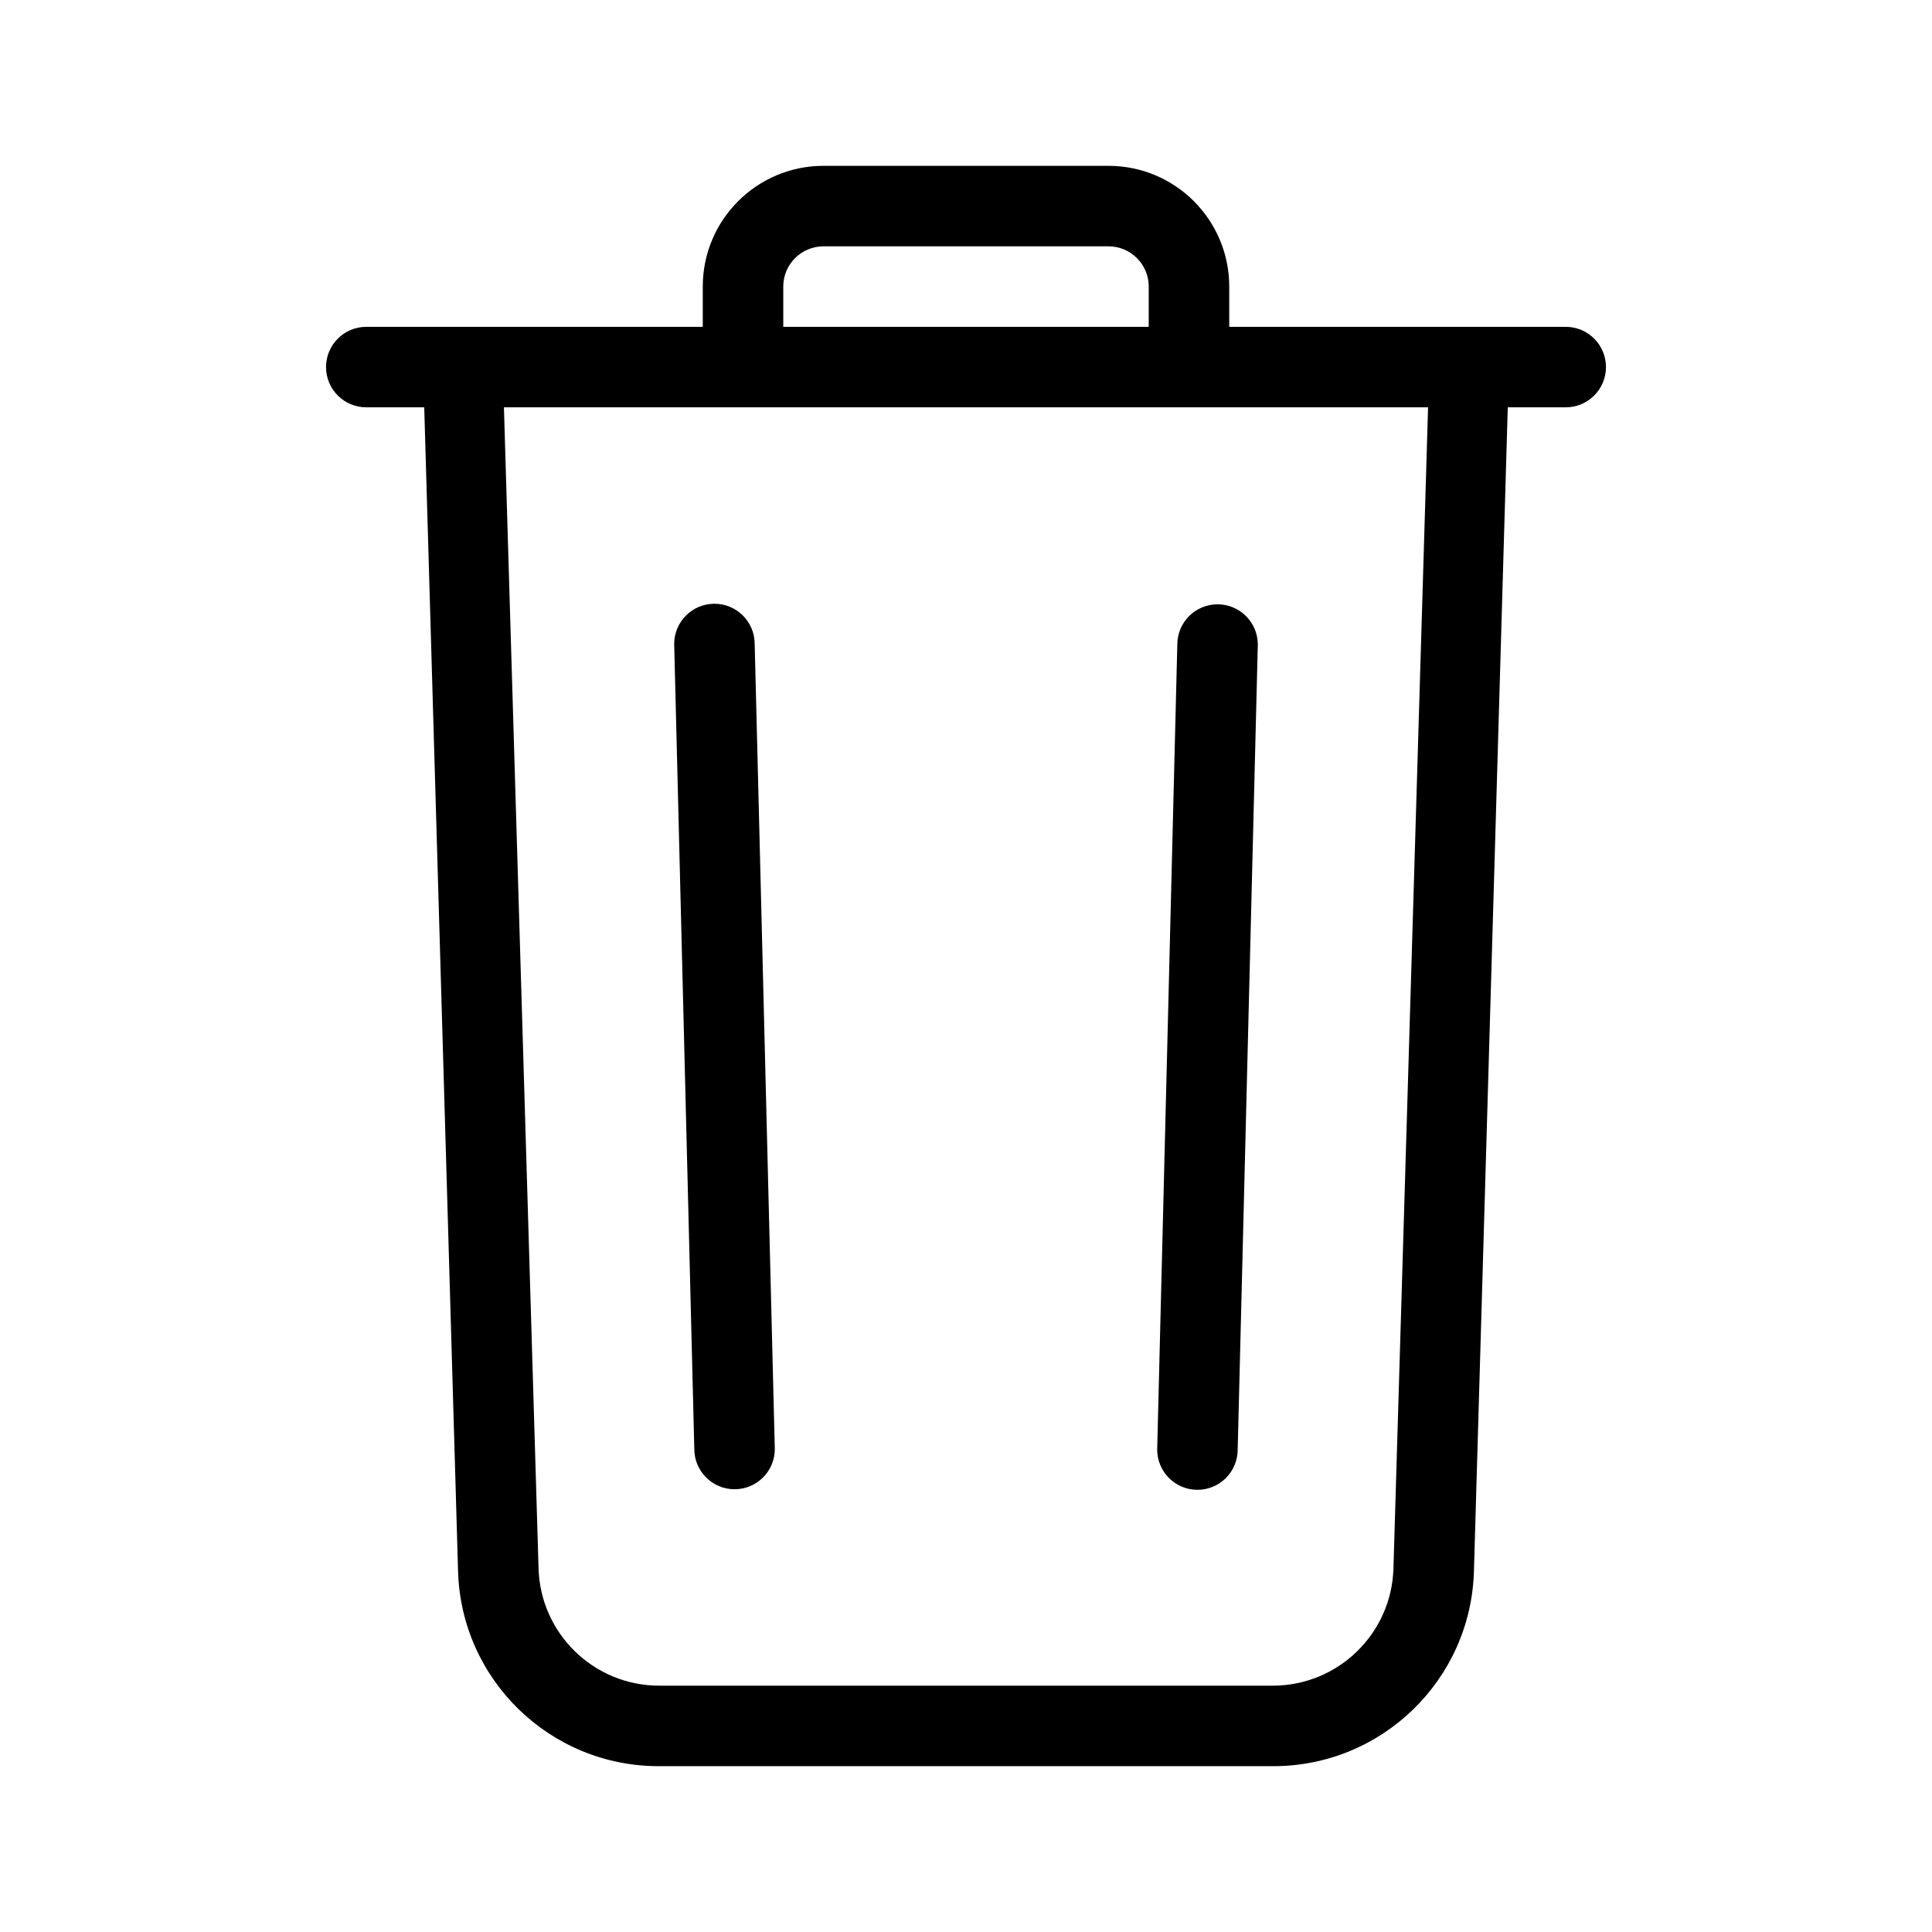
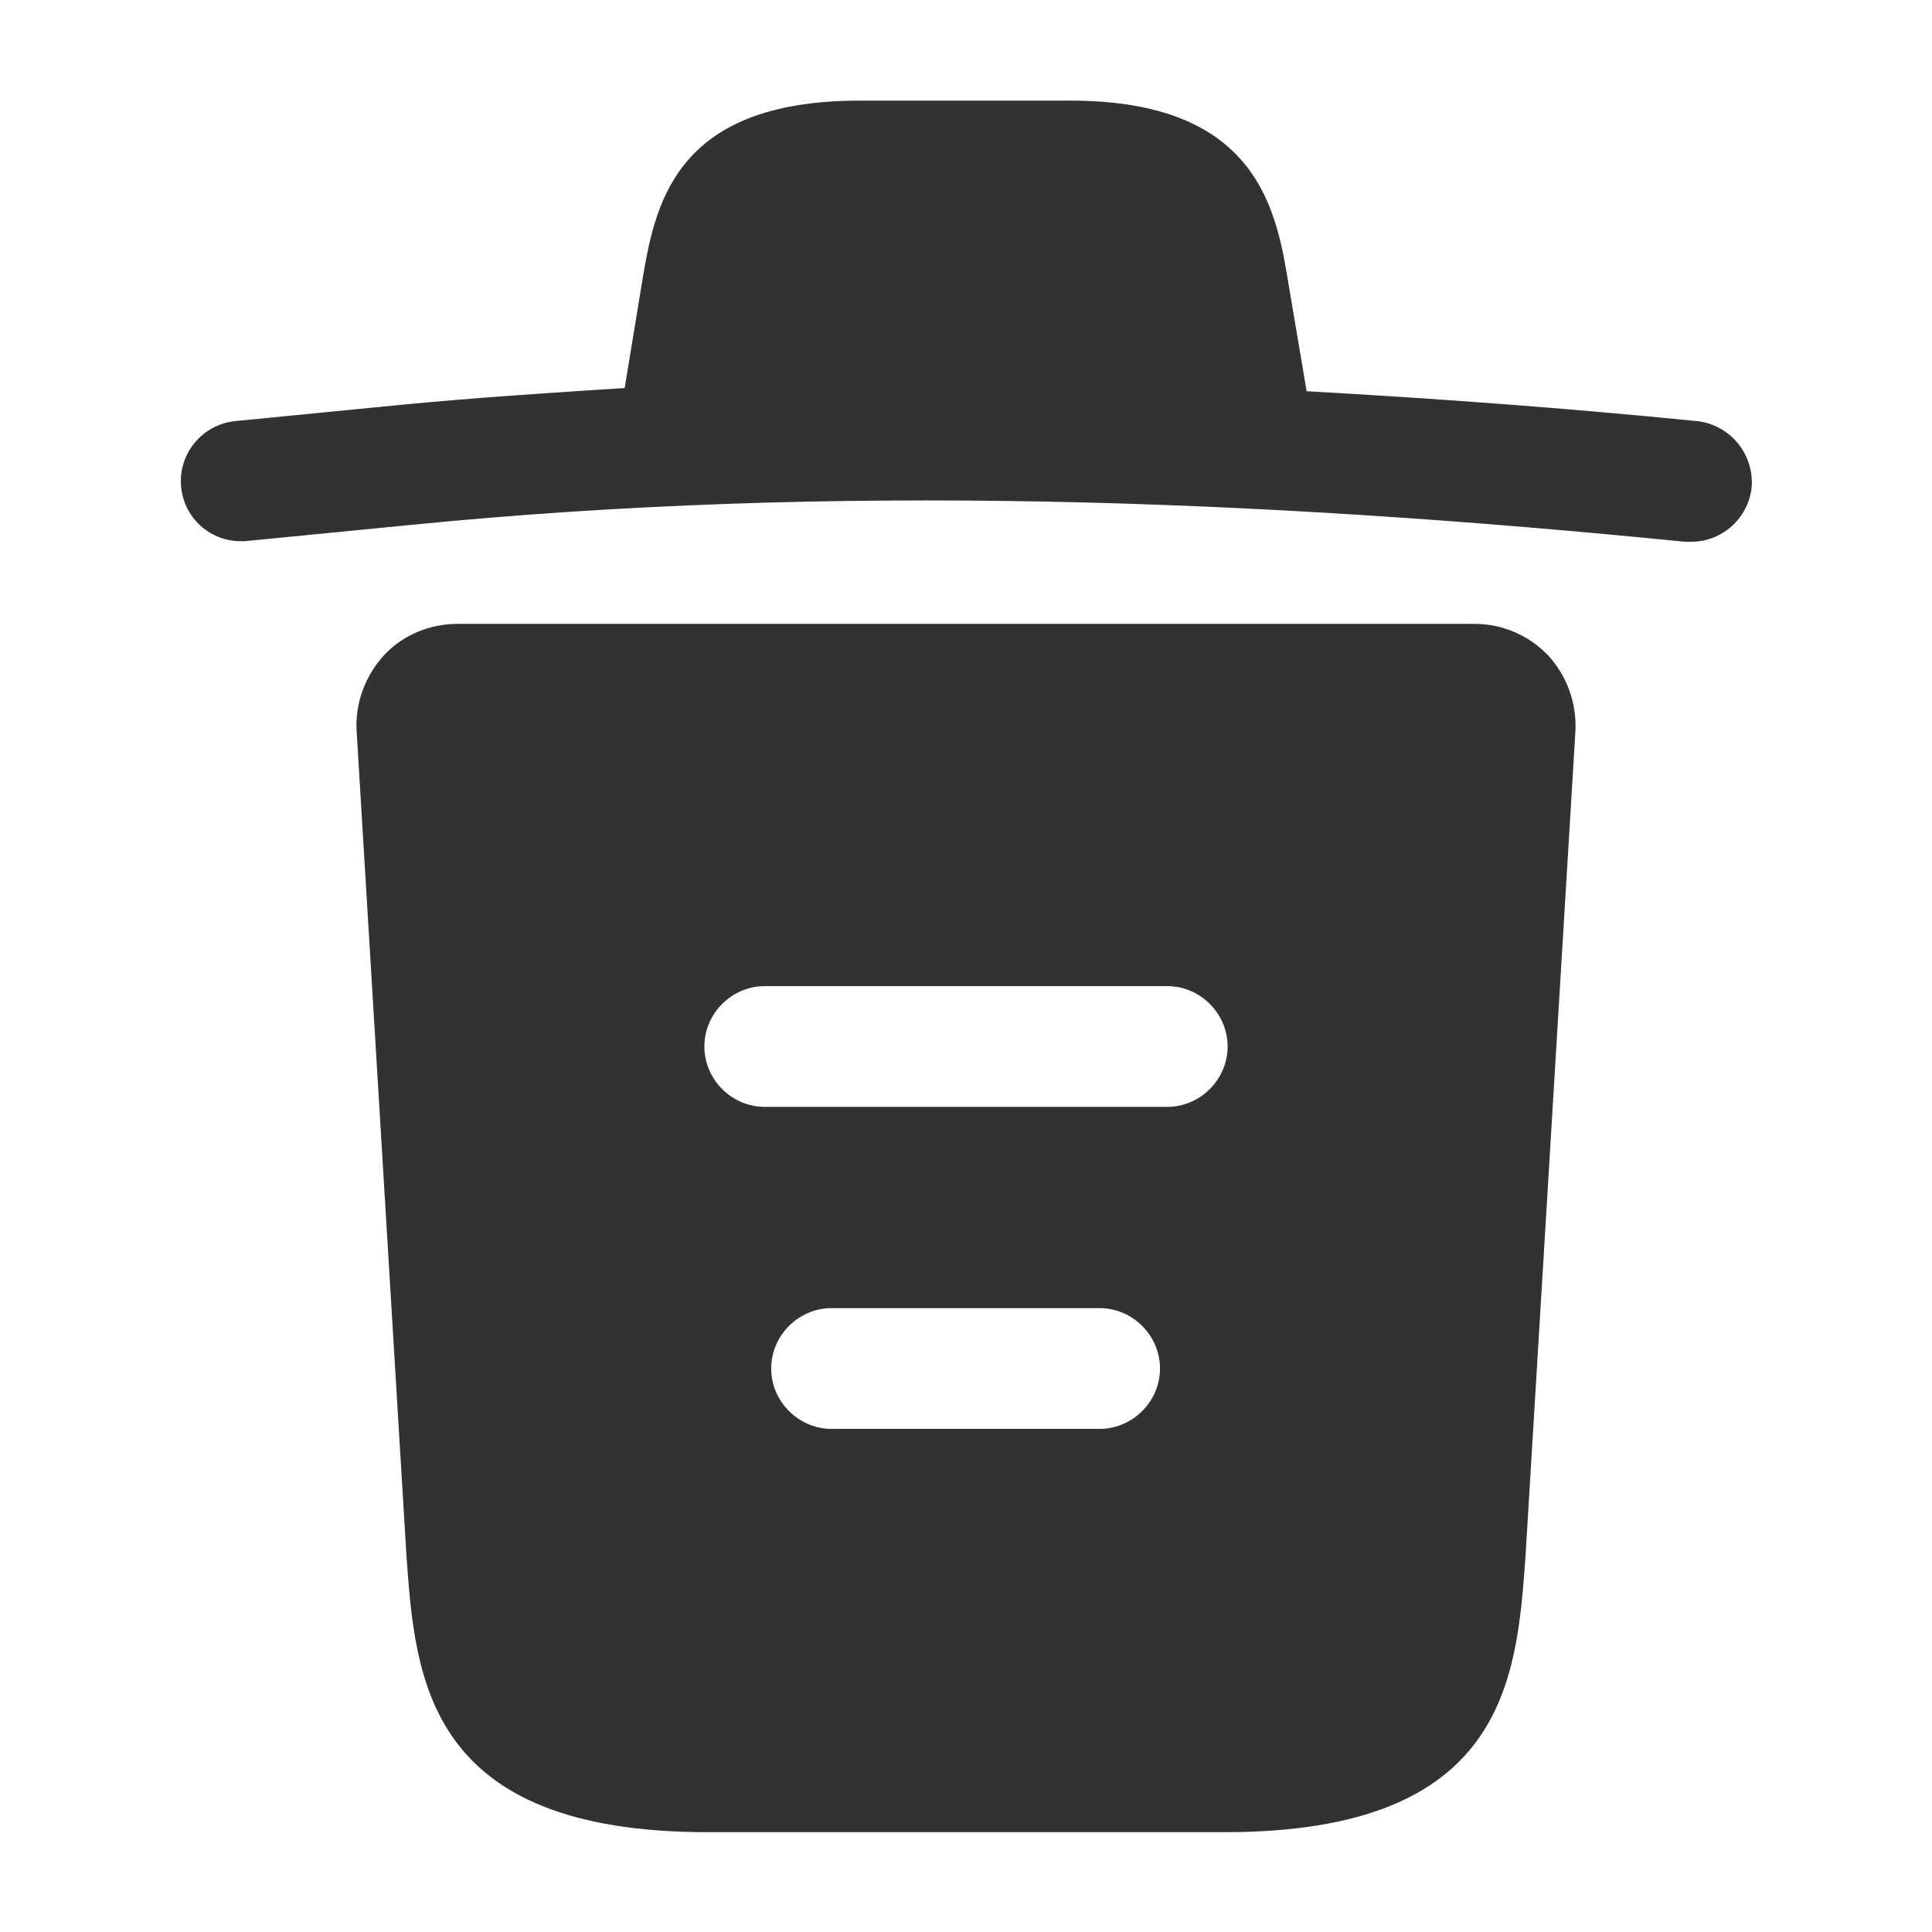
- <svg xmlns="http://www.w3.org/2000/svg" fill="#000000" width="800px" height="800px" viewBox="0 0 24 24">
-   <g id="Trash" data-name="Trash">
-     <g>
-       <path d="M19.45,4.06H15.27v-.5a1.5,1.5,0,0,0-1.5-1.5H10.23a1.5,1.5,0,0,0-1.5,1.5v.5H4.55a.5.5,0,0,0,0,1h.72l.42,14.45a2.493,2.493,0,0,0,2.5,2.43h7.62a2.493,2.493,0,0,0,2.5-2.43l.42-14.45h.72A.5.5,0,0,0,19.45,4.06Zm-9.72-.5a.5.5,0,0,1,.5-.5h3.54a.5.5,0,0,1,.5.5v.5H9.73Zm7.58,15.92a1.5,1.5,0,0,1-1.5,1.46H8.19a1.5,1.5,0,0,1-1.5-1.46L6.26,5.06H17.74Z" />
-       <path d="M8.375,8h0a.5.5,0,0,1,1,0l.25,10a.5.5,0,0,1-1,0Z" />
-       <path d="M15.625,8.007a.5.5,0,0,0-1,0h0l-.25,10a.5.5,0,0,0,1,0Z" />
-     </g>
-   </g>
+ <svg xmlns="http://www.w3.org/2000/svg" width="800px" height="800px" viewBox="0 0 24 24" fill="none" version="1.1" id="svg2">
+   <defs id="defs2" />
+   <path d="M21.07 5.23C19.46 5.07 17.85 4.95 16.23 4.86V4.85L16.01 3.55C15.86 2.63 15.64 1.25 13.3 1.25H10.68C8.35 1.25 8.13 2.57 7.97 3.54L7.76 4.82C6.83 4.88 5.9 4.94 4.97 5.03L2.93 5.23C2.51 5.27 2.21 5.64 2.25 6.05C2.29 6.46 2.65 6.76 3.07 6.72L5.11 6.52C10.35 6 15.63 6.2 20.93 6.73C20.96 6.73 20.98 6.73 21.01 6.73C21.39 6.73 21.72 6.44 21.76 6.05C21.79 5.64 21.49 5.27 21.07 5.23Z" fill="#292D32" id="path1" style="fill:#323232;fill-opacity:1" />
+   <path d="M19.23 8.14C18.99 7.89 18.66 7.75 18.32 7.75H5.68C5.34 7.75 5 7.89 4.77 8.14C4.54 8.39 4.41 8.73 4.43 9.08L5.05 19.34C5.16 20.86 5.3 22.76 8.79 22.76H15.21C18.7 22.76 18.84 20.87 18.95 19.34L19.57 9.09C19.59 8.73 19.46 8.39 19.23 8.14ZM13.66 17.75H10.33C9.92 17.75 9.58 17.41 9.58 17C9.58 16.59 9.92 16.25 10.33 16.25H13.66C14.07 16.25 14.41 16.59 14.41 17C14.41 17.41 14.07 17.75 13.66 17.75ZM14.5 13.75H9.5C9.09 13.75 8.75 13.41 8.75 13C8.75 12.59 9.09 12.25 9.5 12.25H14.5C14.91 12.25 15.25 12.59 15.25 13C15.25 13.41 14.91 13.75 14.5 13.75Z" fill="#292D32" id="path2" style="fill:#323232;fill-opacity:1" />
</svg>
